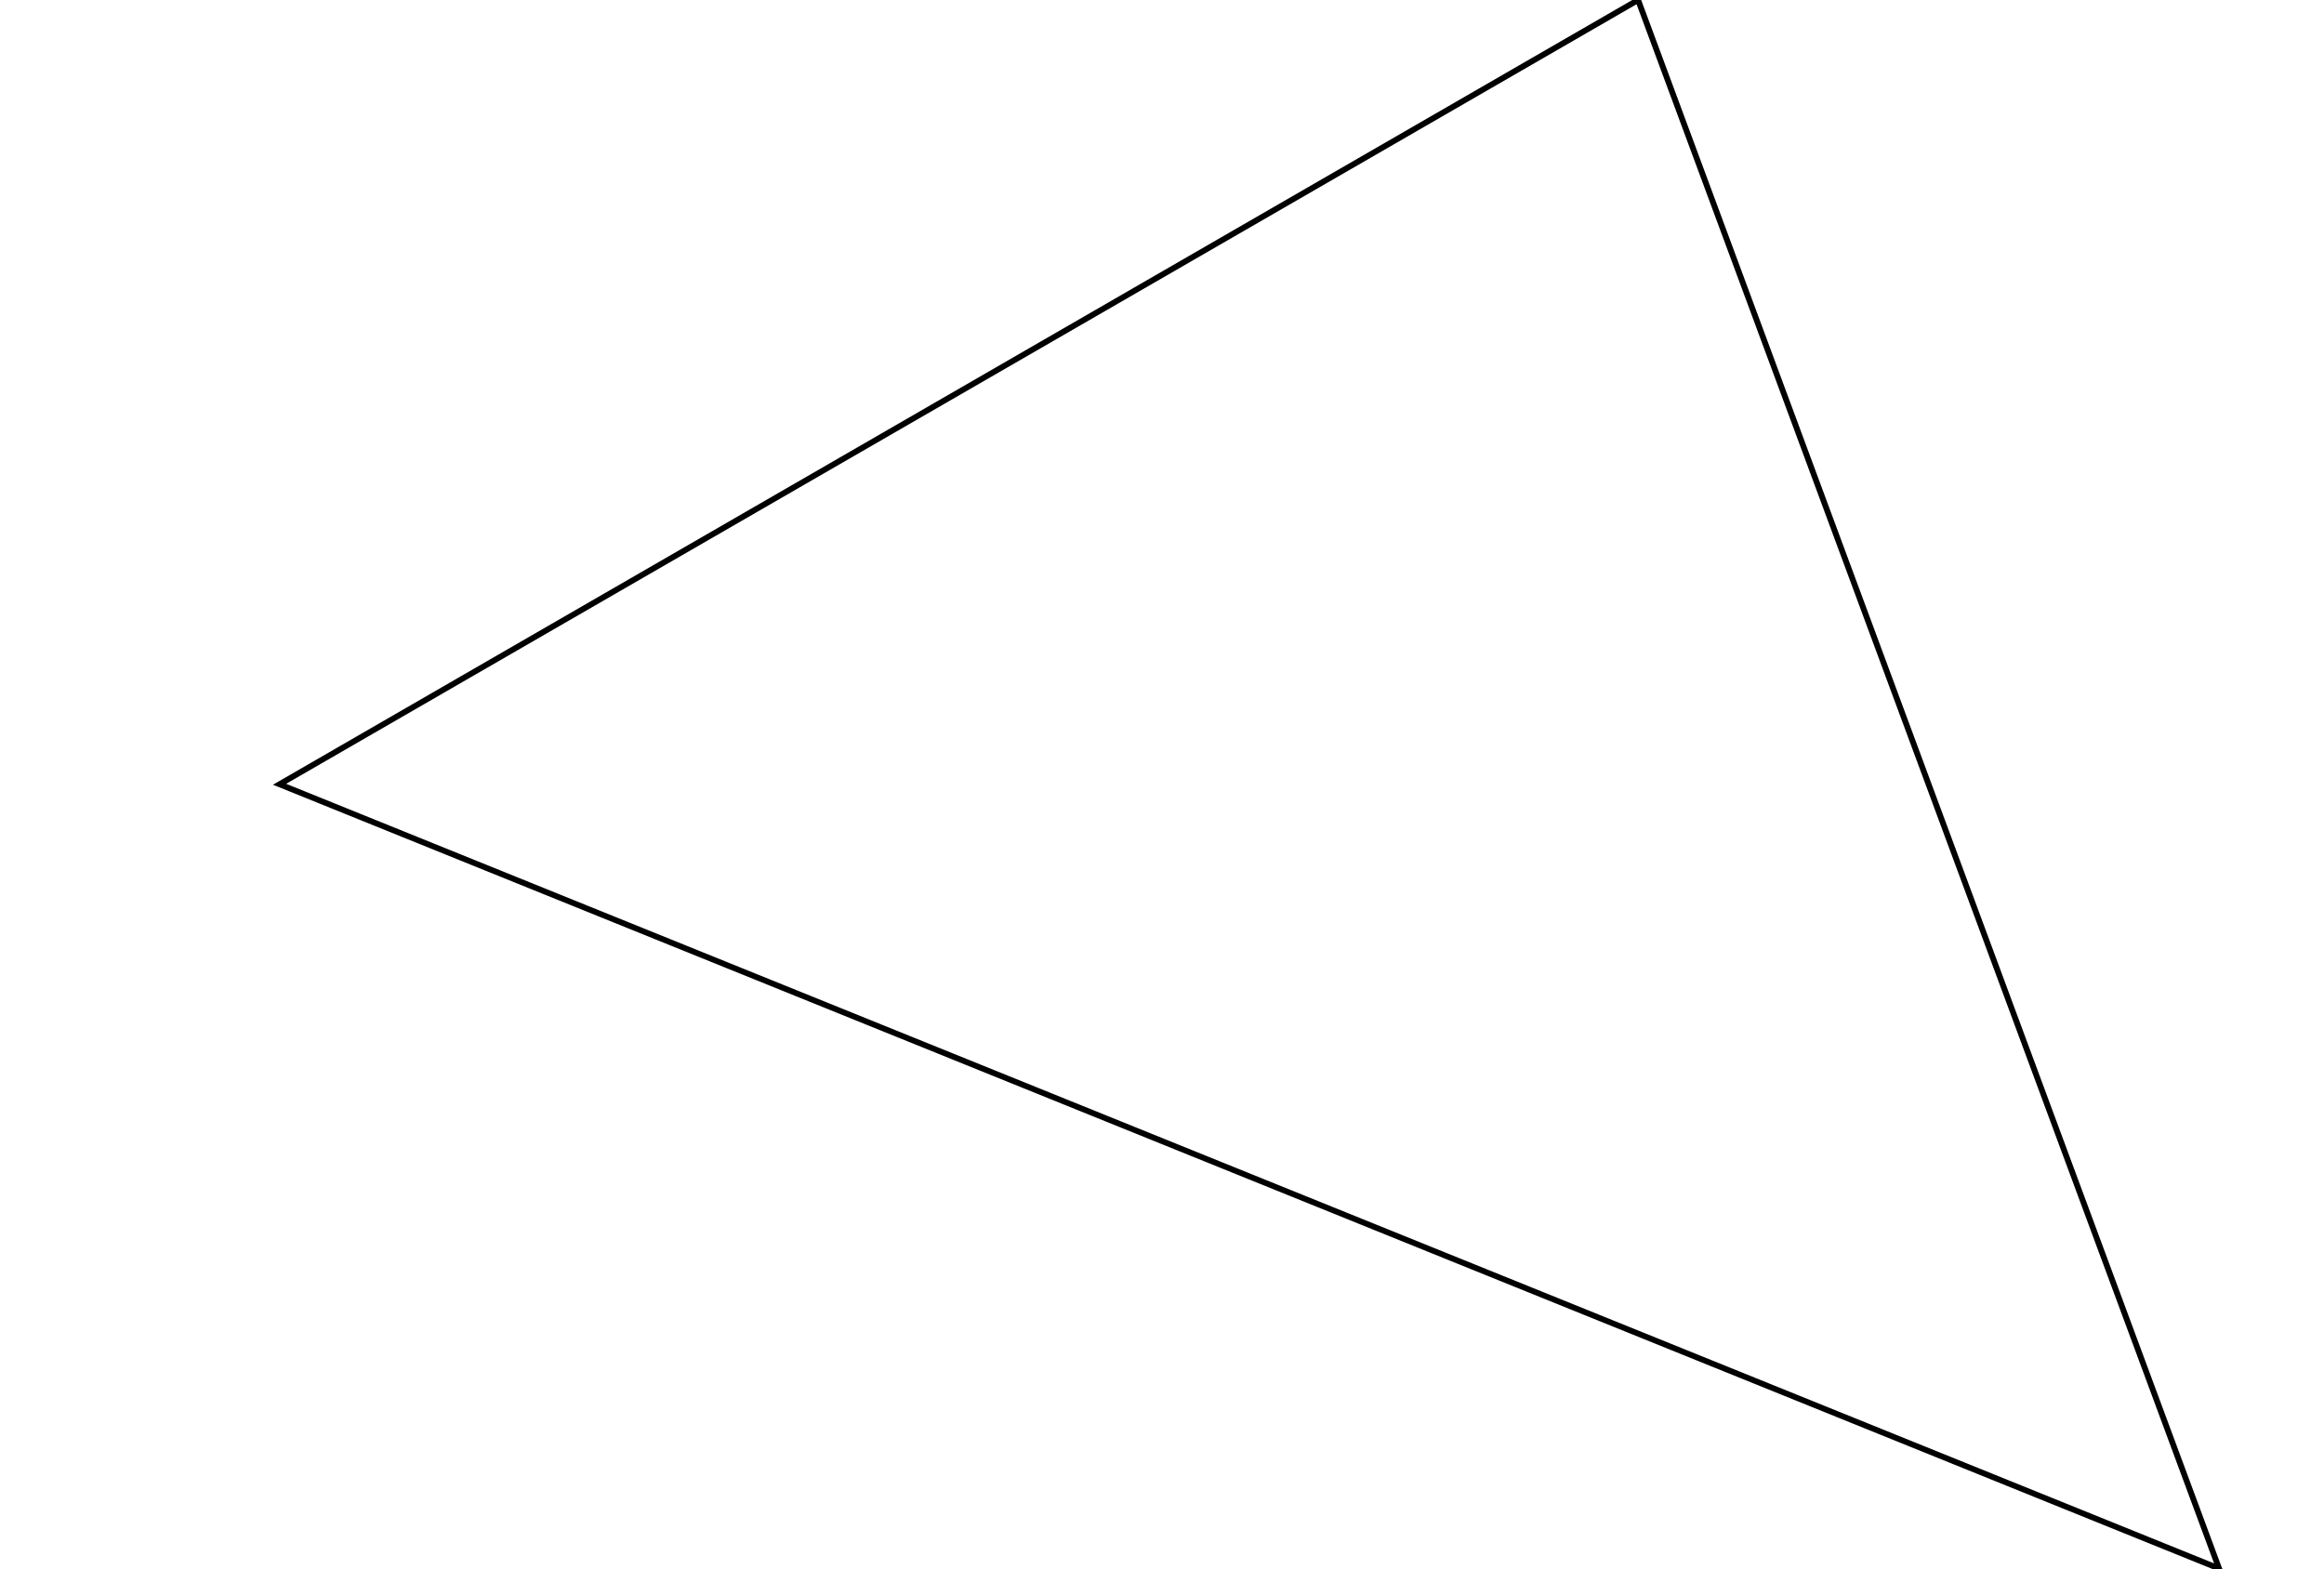
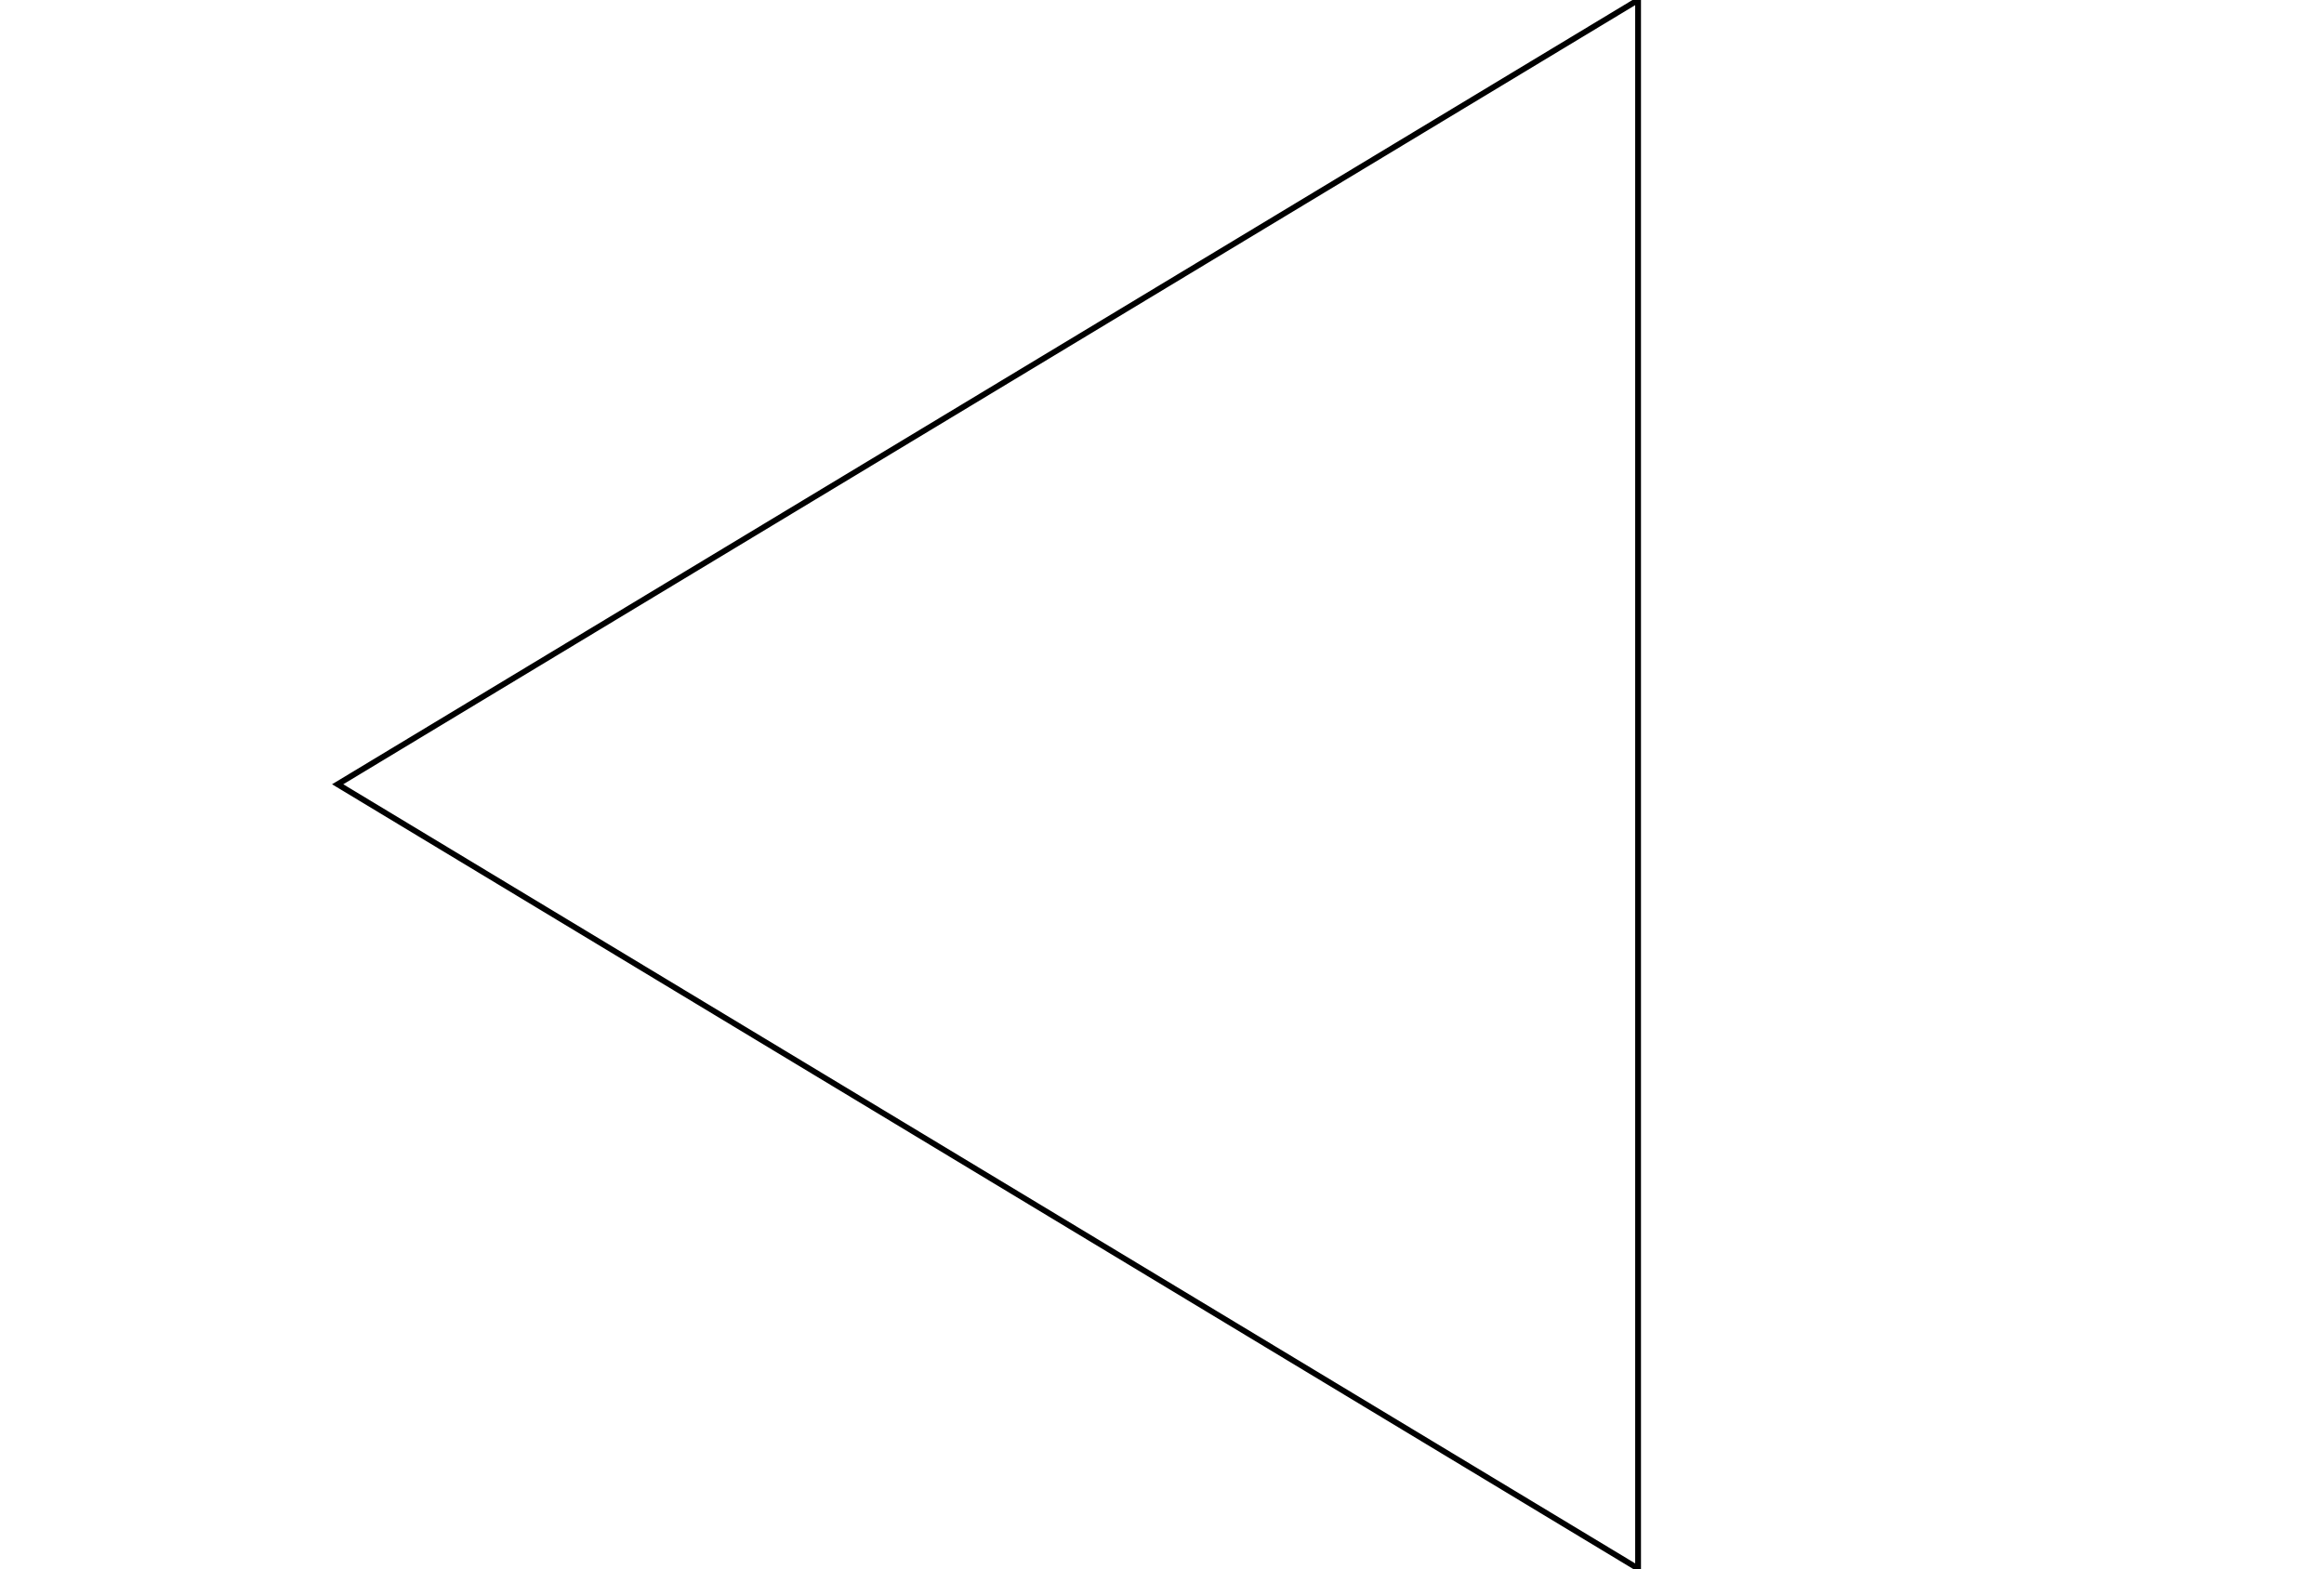
<svg xmlns="http://www.w3.org/2000/svg" width="400" height="270" viewBox="0 0 400 270">
  <g transform="translate(4, 0)">
-     <polygon points="277.942,0 377.942,270 44.116,135" stroke="black" fill="none" />
+     <polygon points="277.942,0 277.942,270 54.116,135" stroke="black" fill="none" />
  </g>
</svg>
